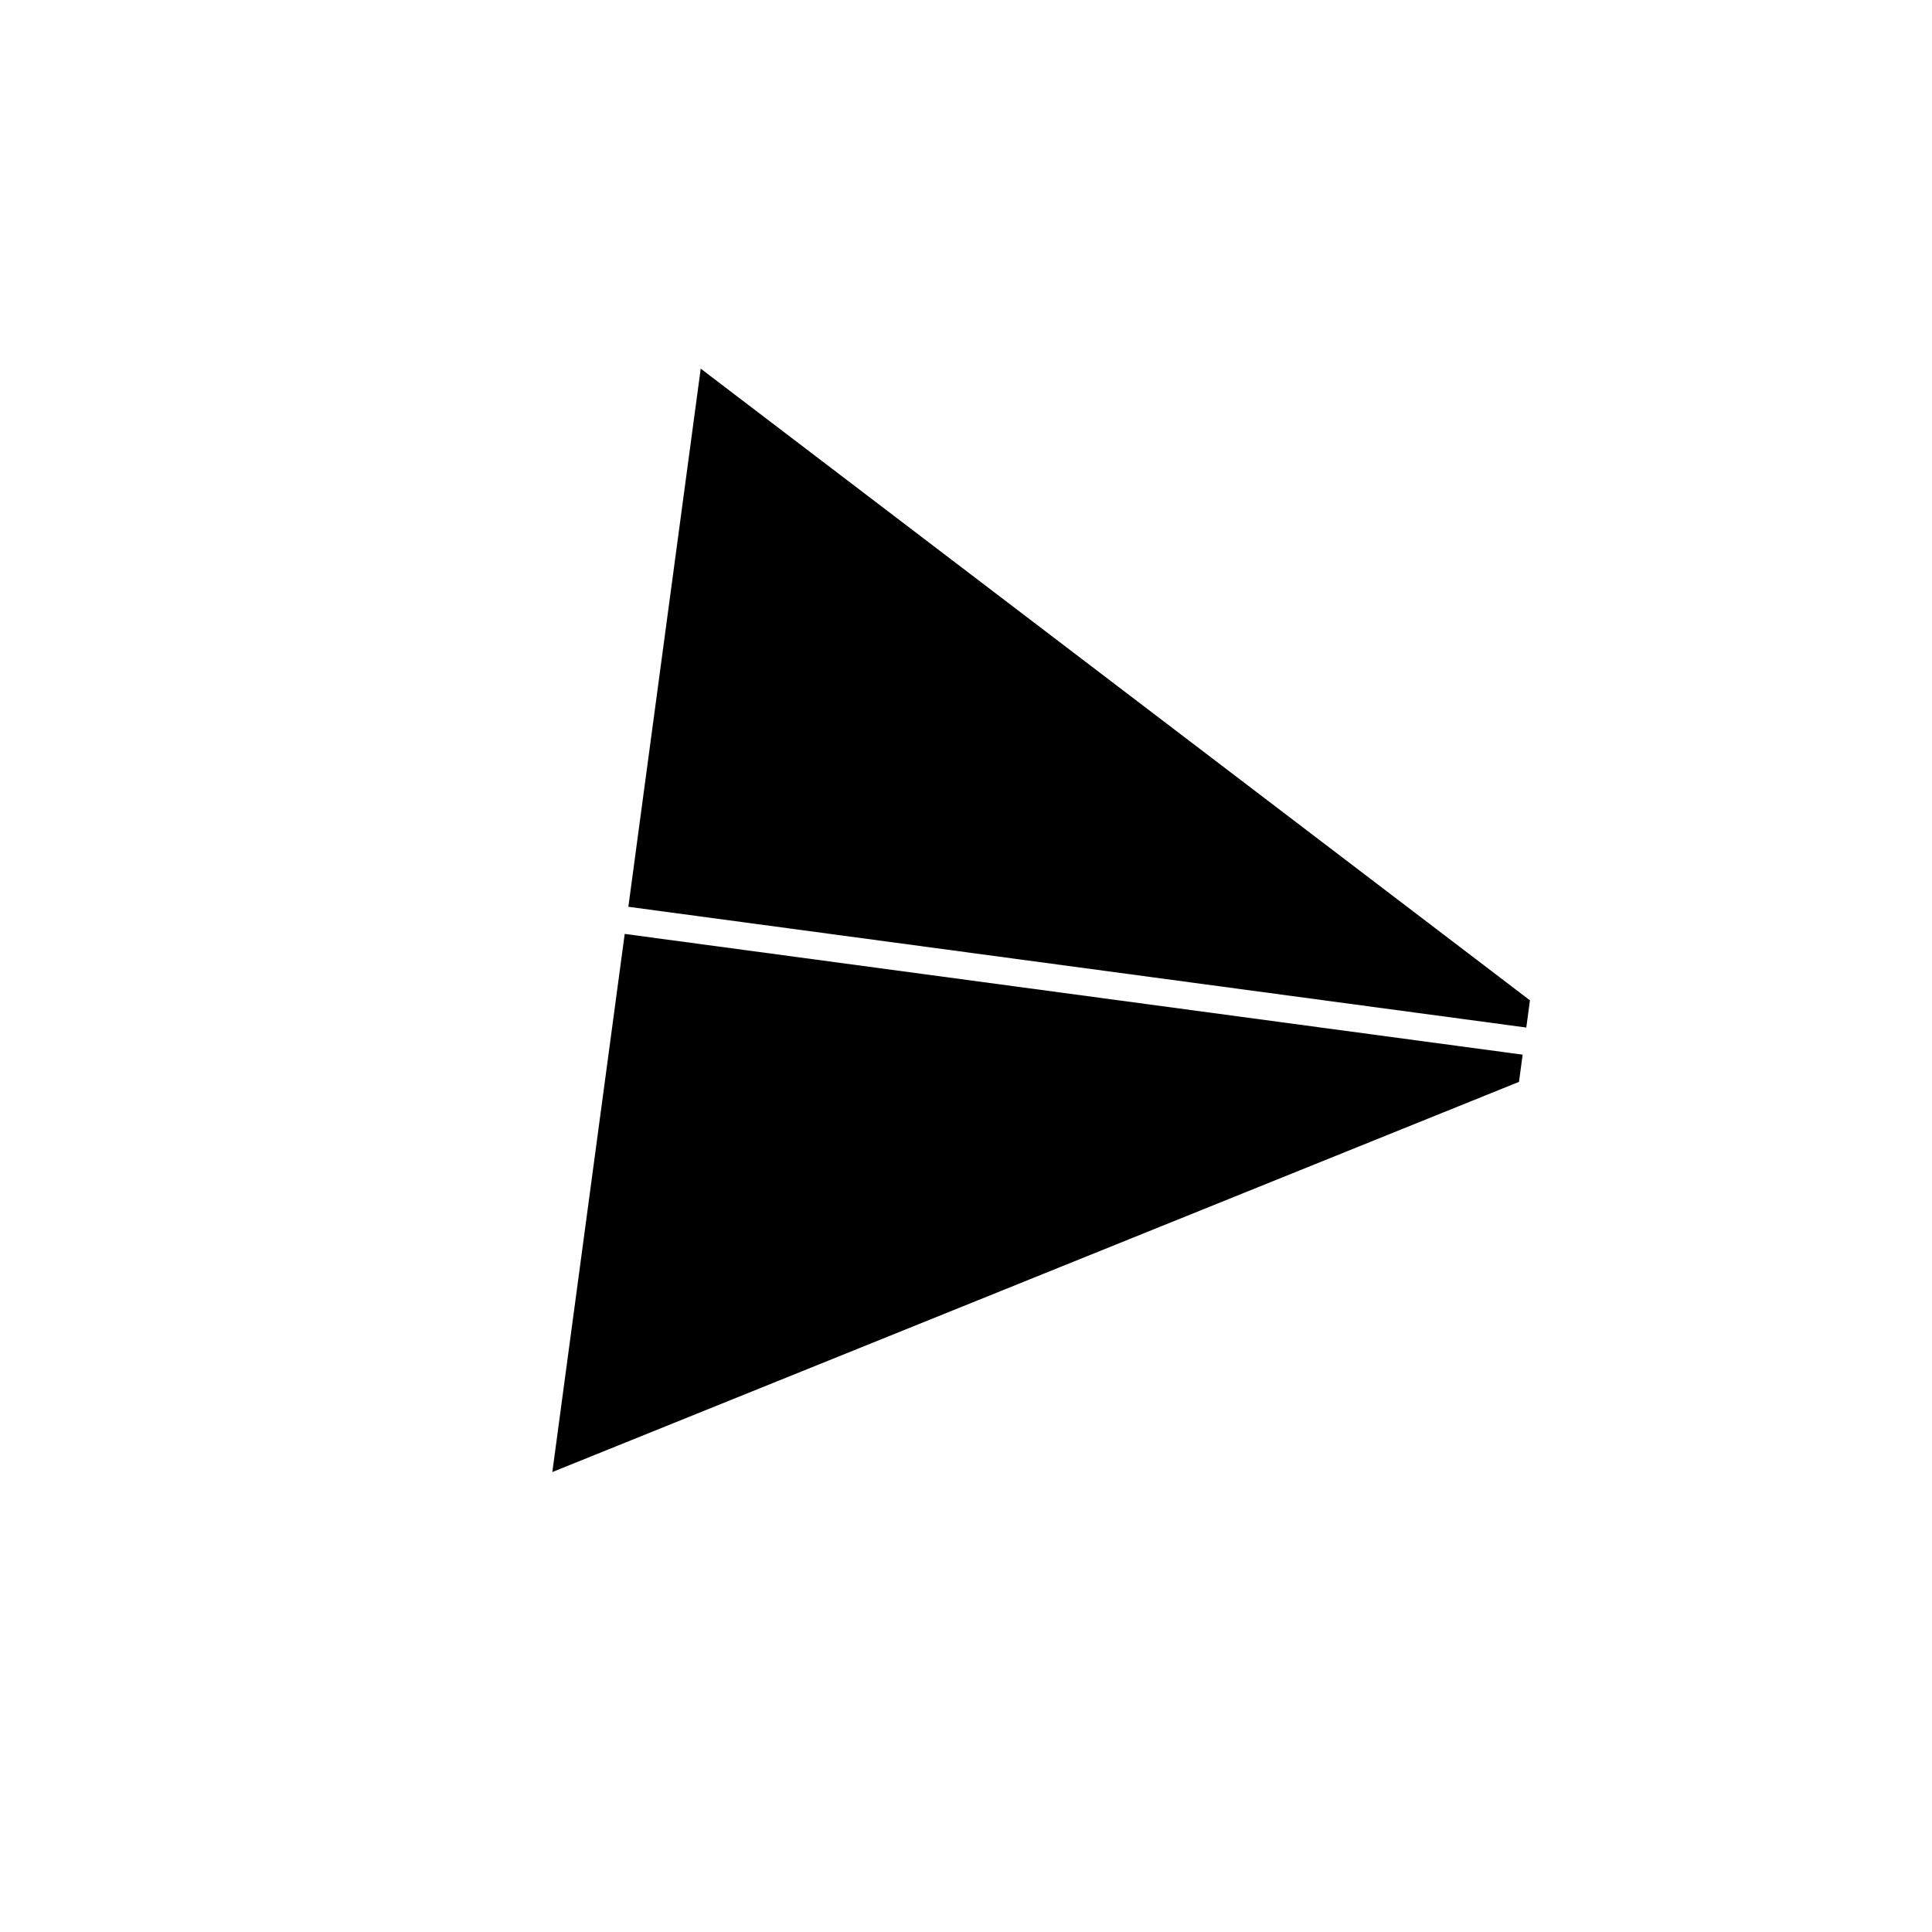
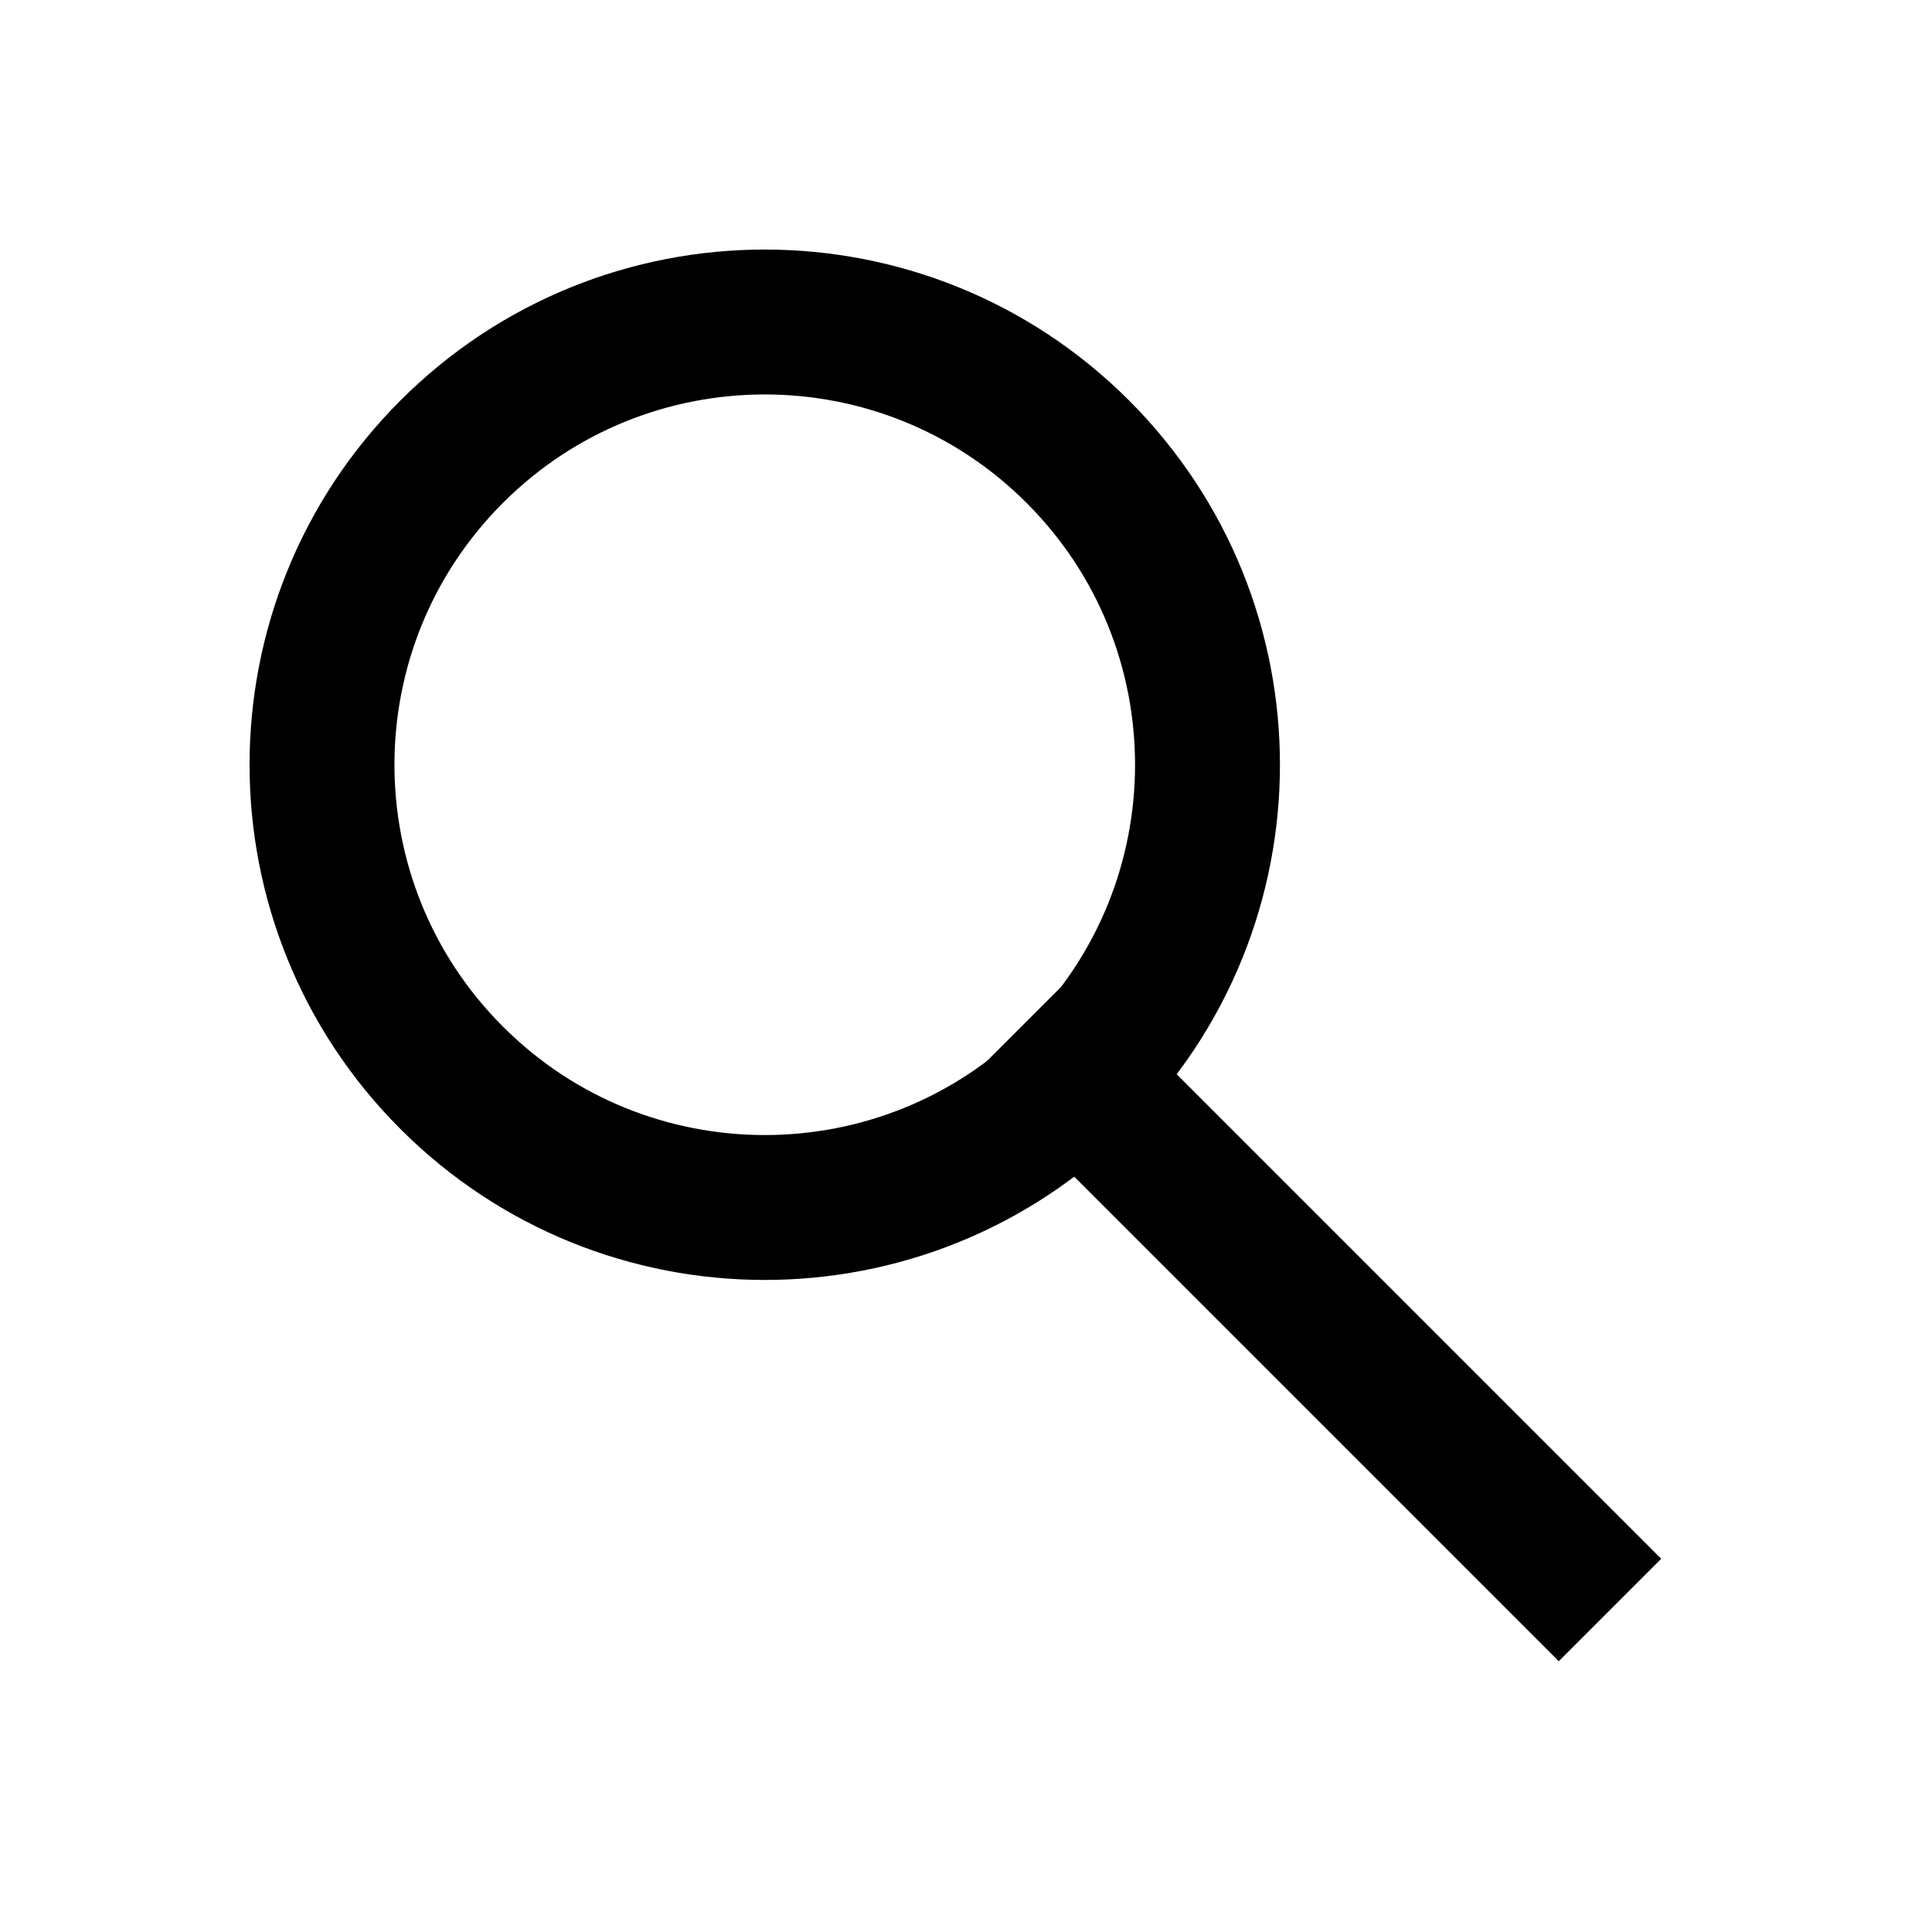
- <svg xmlns="http://www.w3.org/2000/svg" viewBox="0 0 24 24" id="playtopause" width="24px" height="24px">
-   <g id="group" transform="rotate(7.659493 12 12)">
-     <path id="path" d="M 7.745 5.085 L 7.745 11.83 L 19 11.83 L 19 11.489 L 7.745 5.085 M 7.745 12.17 L 7.745 18.915 L 19 12.511 L 19 12.17 L 7.745 12.17" fill="#000000" stroke-width="1" />
+ <svg xmlns="http://www.w3.org/2000/svg" viewBox="0 0 24 24" id="searchtoclose" width="24px" height="24px">
+   <g id="oval_container">
+     <path id="oval" d="M 13.389 13.389 C 15.537 11.241 15.537 7.759 13.389 5.611 C 11.241 3.463 7.759 3.463 5.611 5.611 C 3.463 7.759 3.463 11.241 5.611 13.389 C 7.759 15.537 11.241 15.537 13.389 13.389 Z" fill="none" stroke="#000000" stroke-width="1.8" />
  </g>
+   <path id="ne_stem" d="M 18 6 L 6 18" fill="none" stroke="#000000" stroke-width="1.8" stroke-dasharray="0,16.971" stroke-dashoffset="16.971" />
+   <path id="nw_stem" d="M 6 6 L 20 20" fill="none" stroke="#000000" stroke-width="1.8" stroke-dasharray="10.295,9.504" stroke-dashoffset="10.295" />
</svg>
